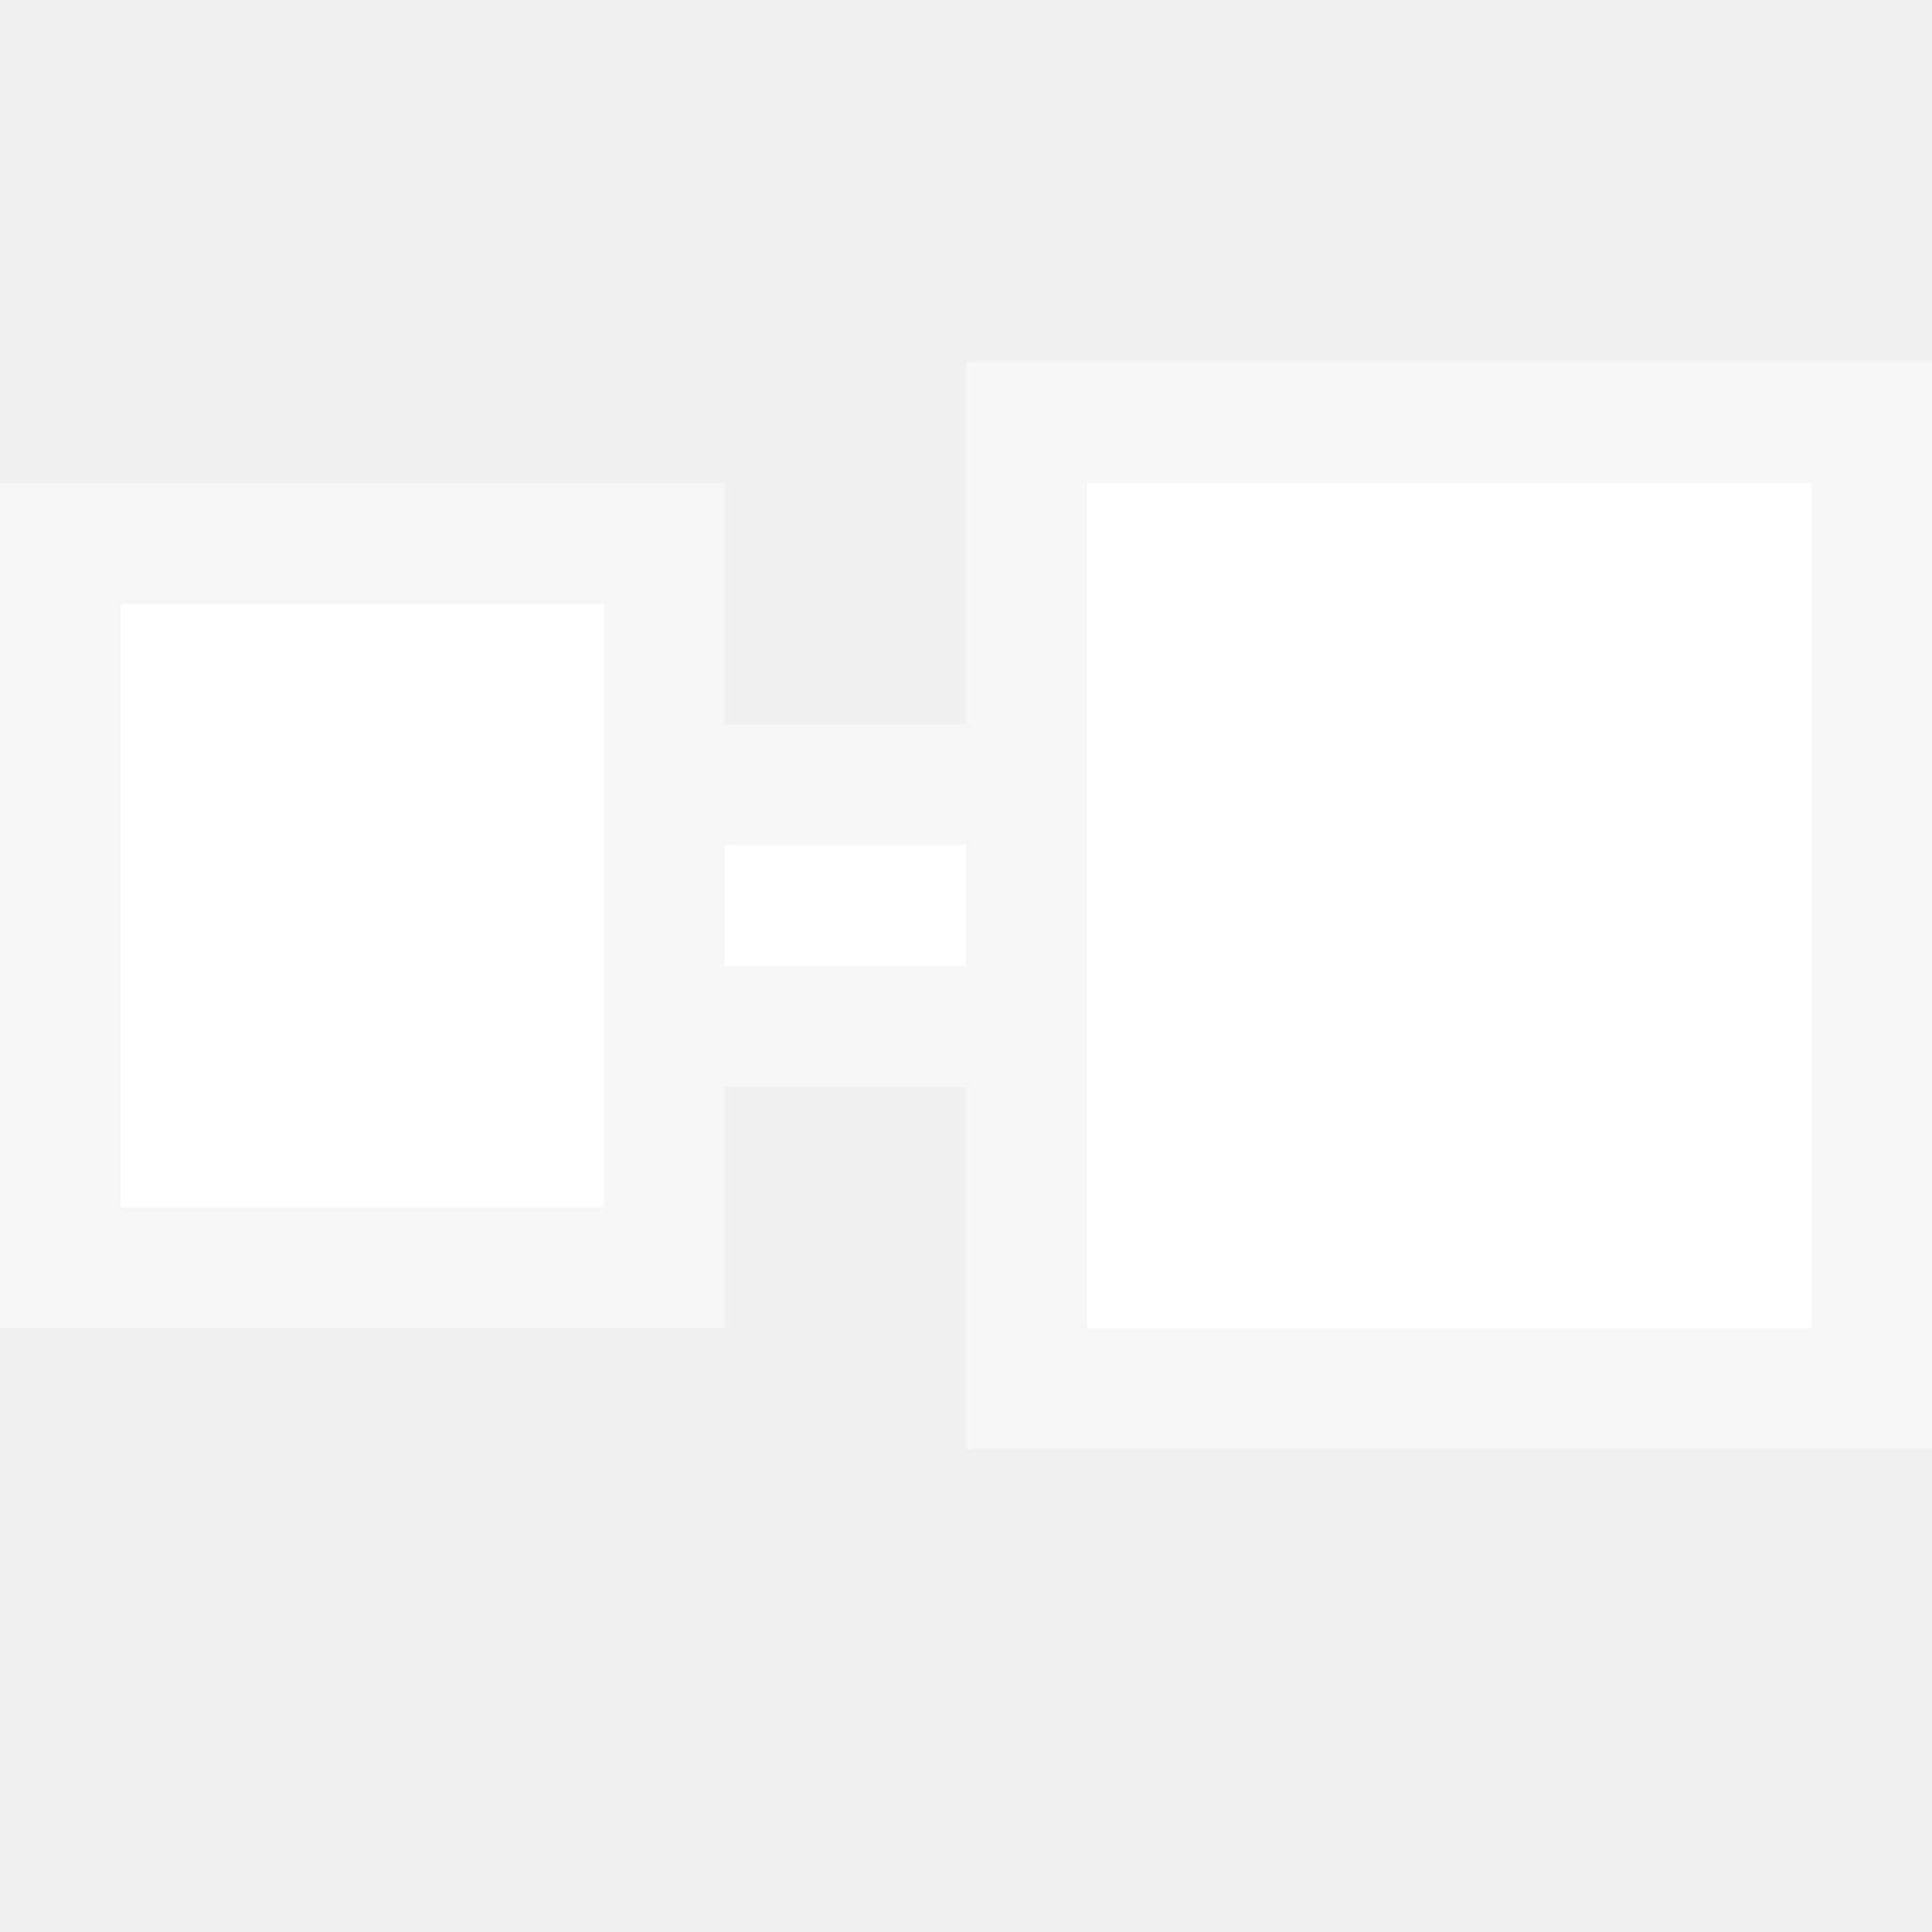
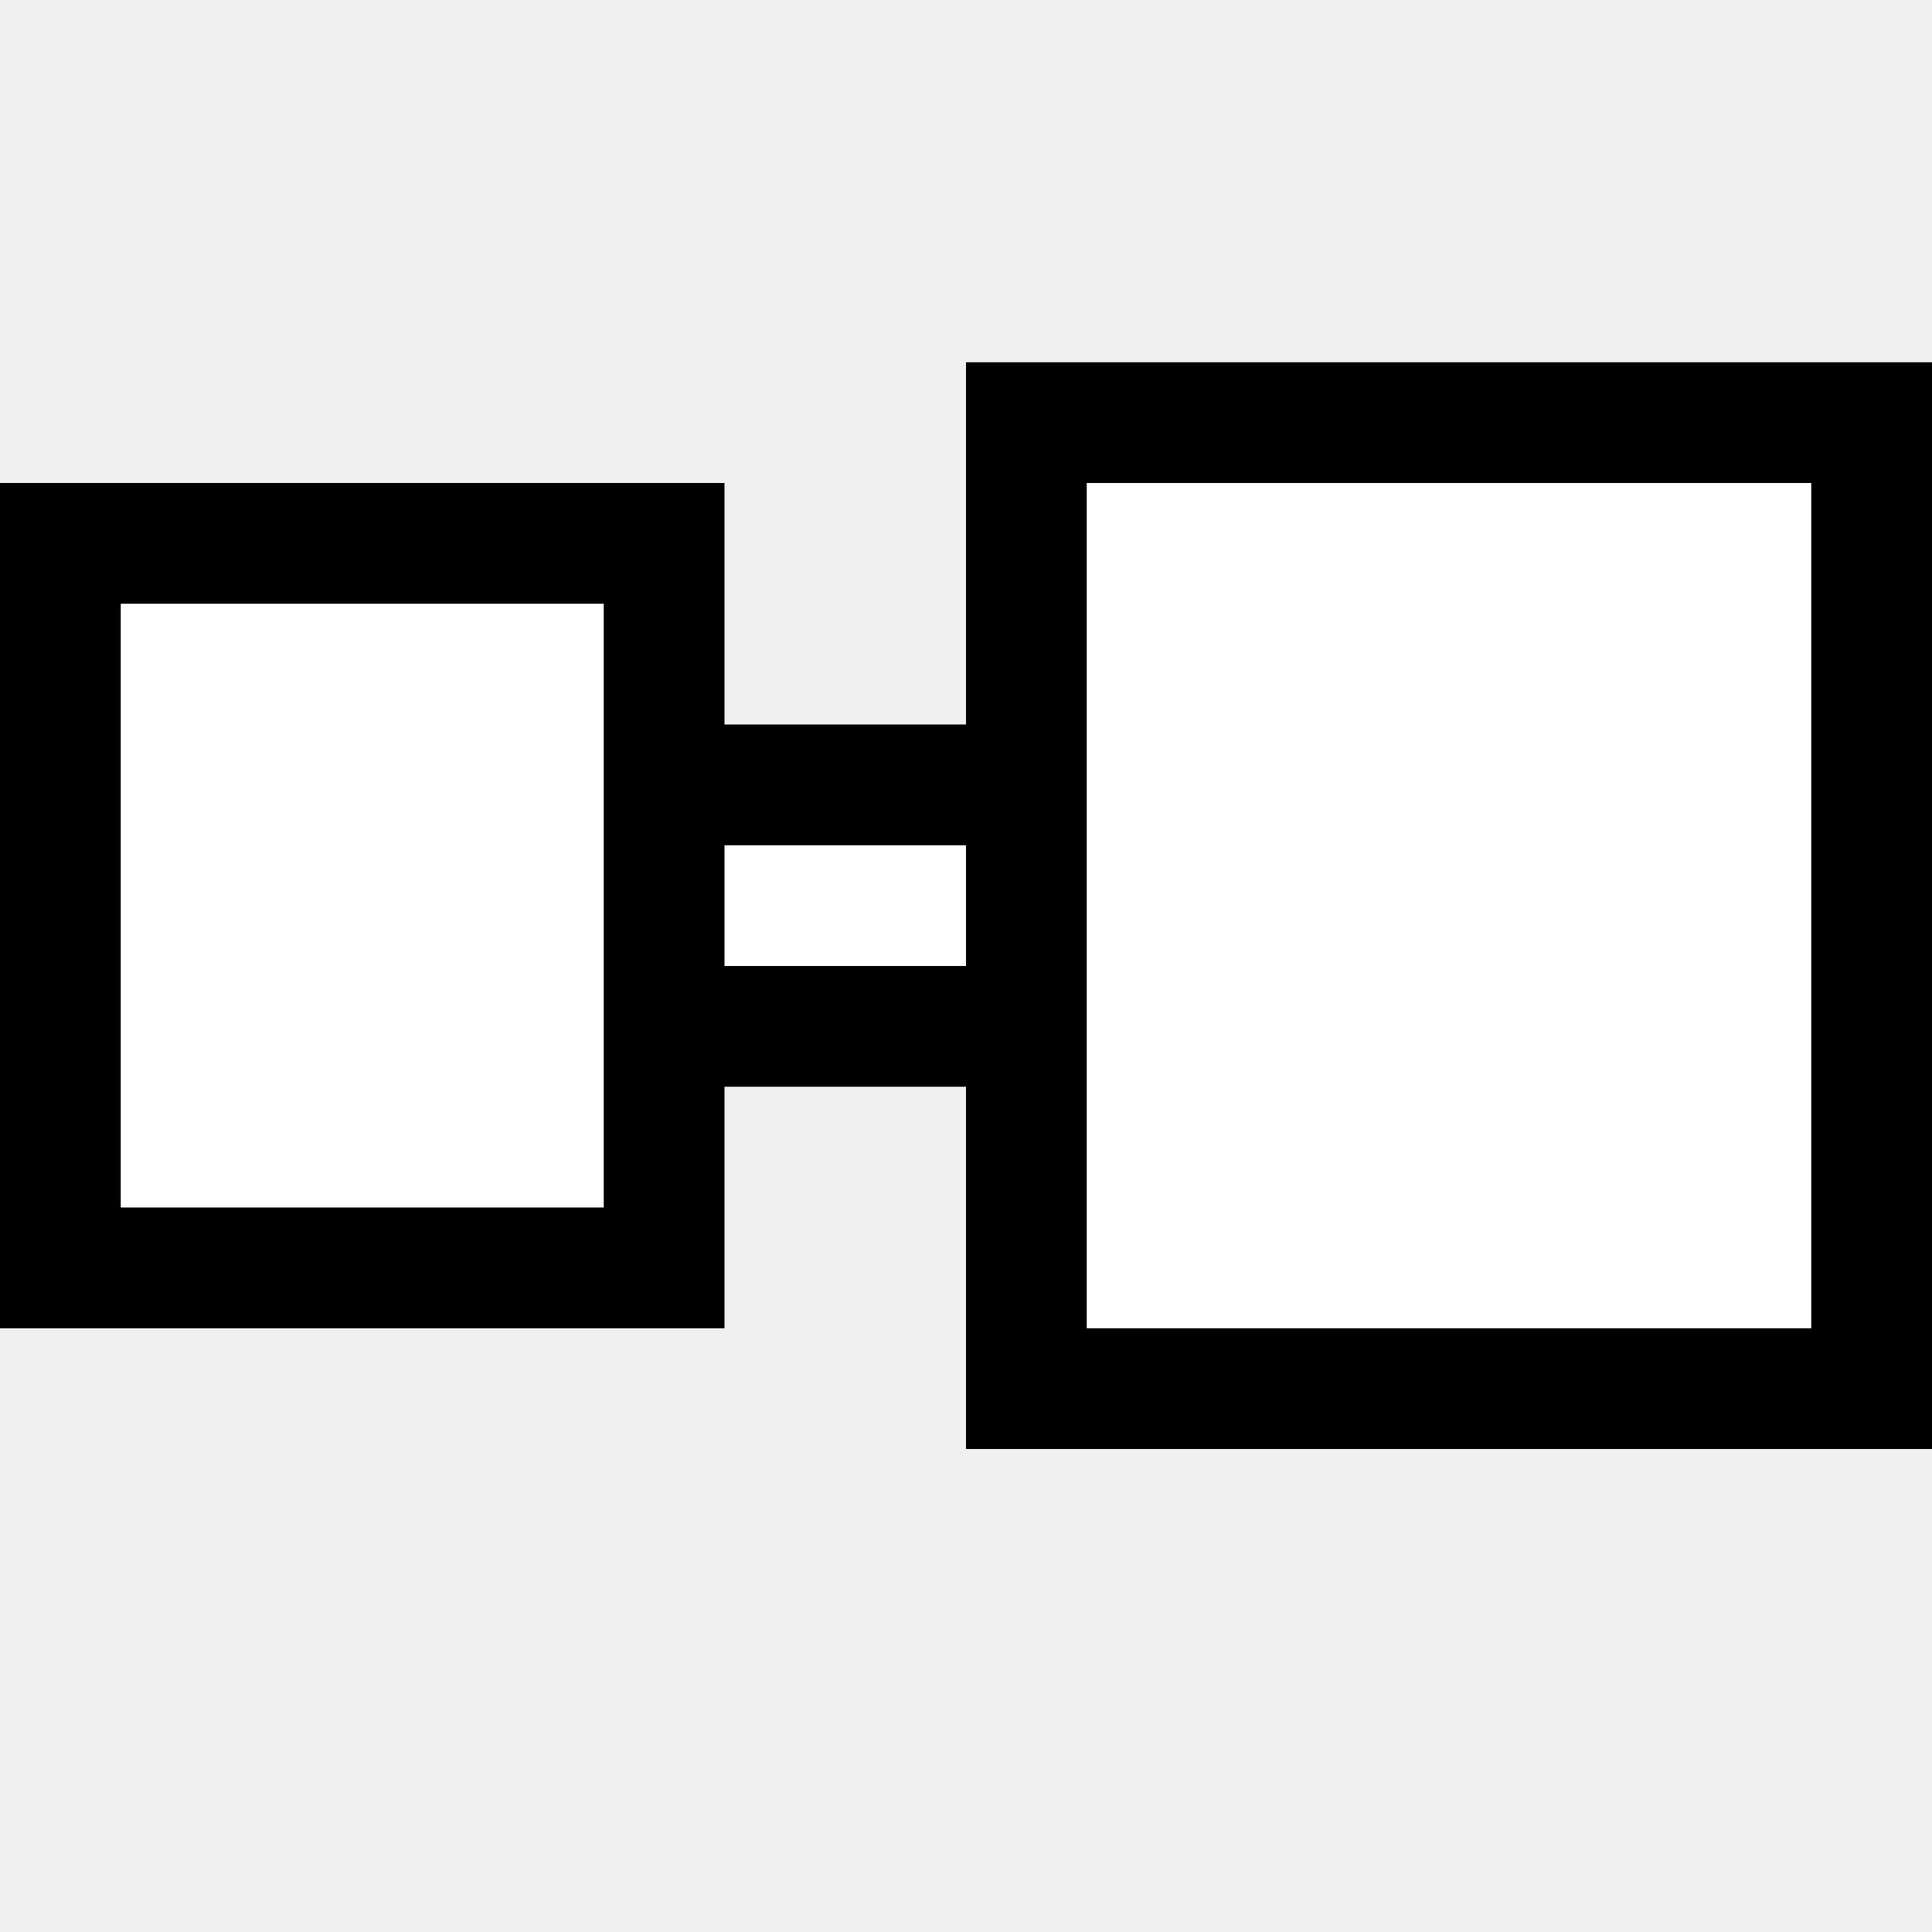
- <svg xmlns="http://www.w3.org/2000/svg" viewBox="0 0 16 16">
-   <style>.st0{opacity:0}.st0,.st1{fill:#f6f6f6}.st2{fill:#FFFFFF}</style>
+ <svg xmlns="http://www.w3.org/2000/svg" version="1.1" x="0px" y="0px" viewBox="0 0 16 16" style="enable-background:new 0 0 16 16;" xml:space="preserve">
  <g id="outline">
-     <path class="st0" d="M0 0h16v16H0z" />
-     <path class="st1" d="M16 3v9H8V9H6v2H0V4h6v2h2V3h8z" />
+     <rect style="opacity:0;fill:#000000;" width="16" height="16" />
+     <path style="fill:#000000;" d="M16,3v9H8V9H6v2H0V4h6v2h2V3H16z" />
  </g>
  <g id="icon_x5F_bg">
-     <path class="st2" d="M1 5h4v5H1zM9 4h6v7H9zM6 7h2v1H6z" />
+     <rect x="1" y="5" style="fill:#FFFFFF;" width="4" height="5" />
+     <rect x="9" y="4" style="fill:#FFFFFF;" width="6" height="7" />
+     <rect x="6" y="7" style="fill:#FFFFFF;" width="2" height="1" />
  </g>
</svg>
